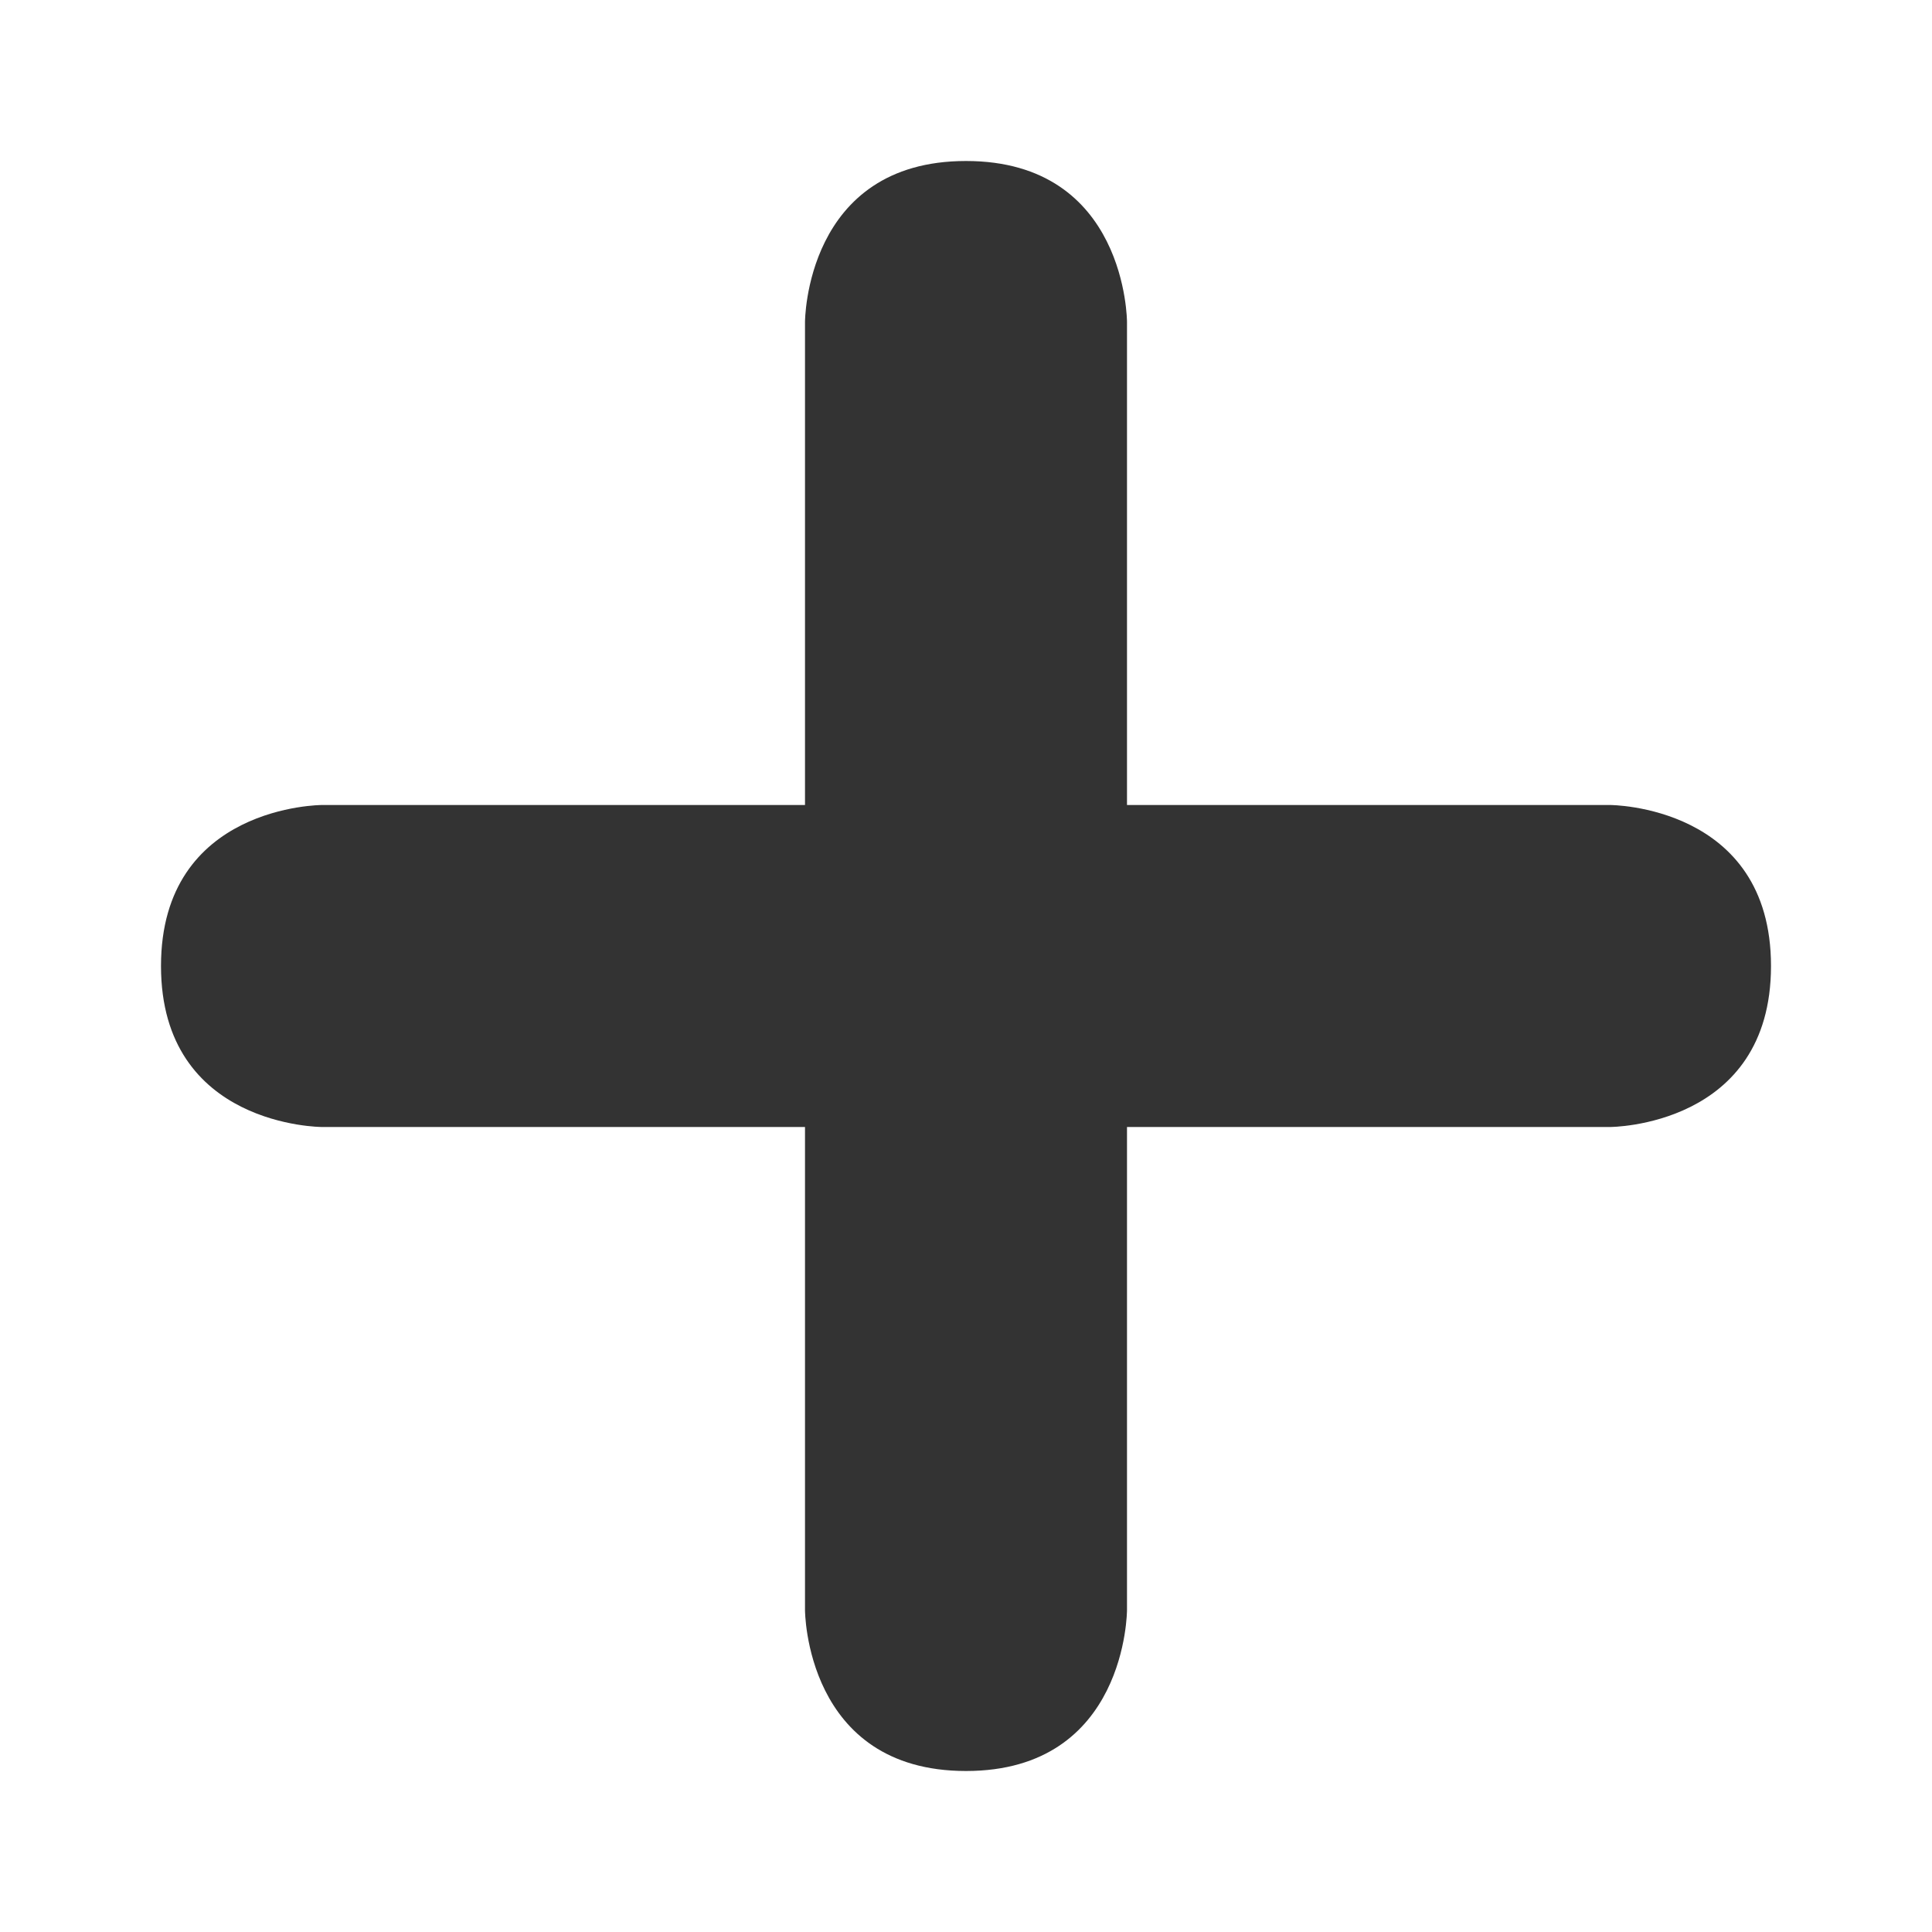
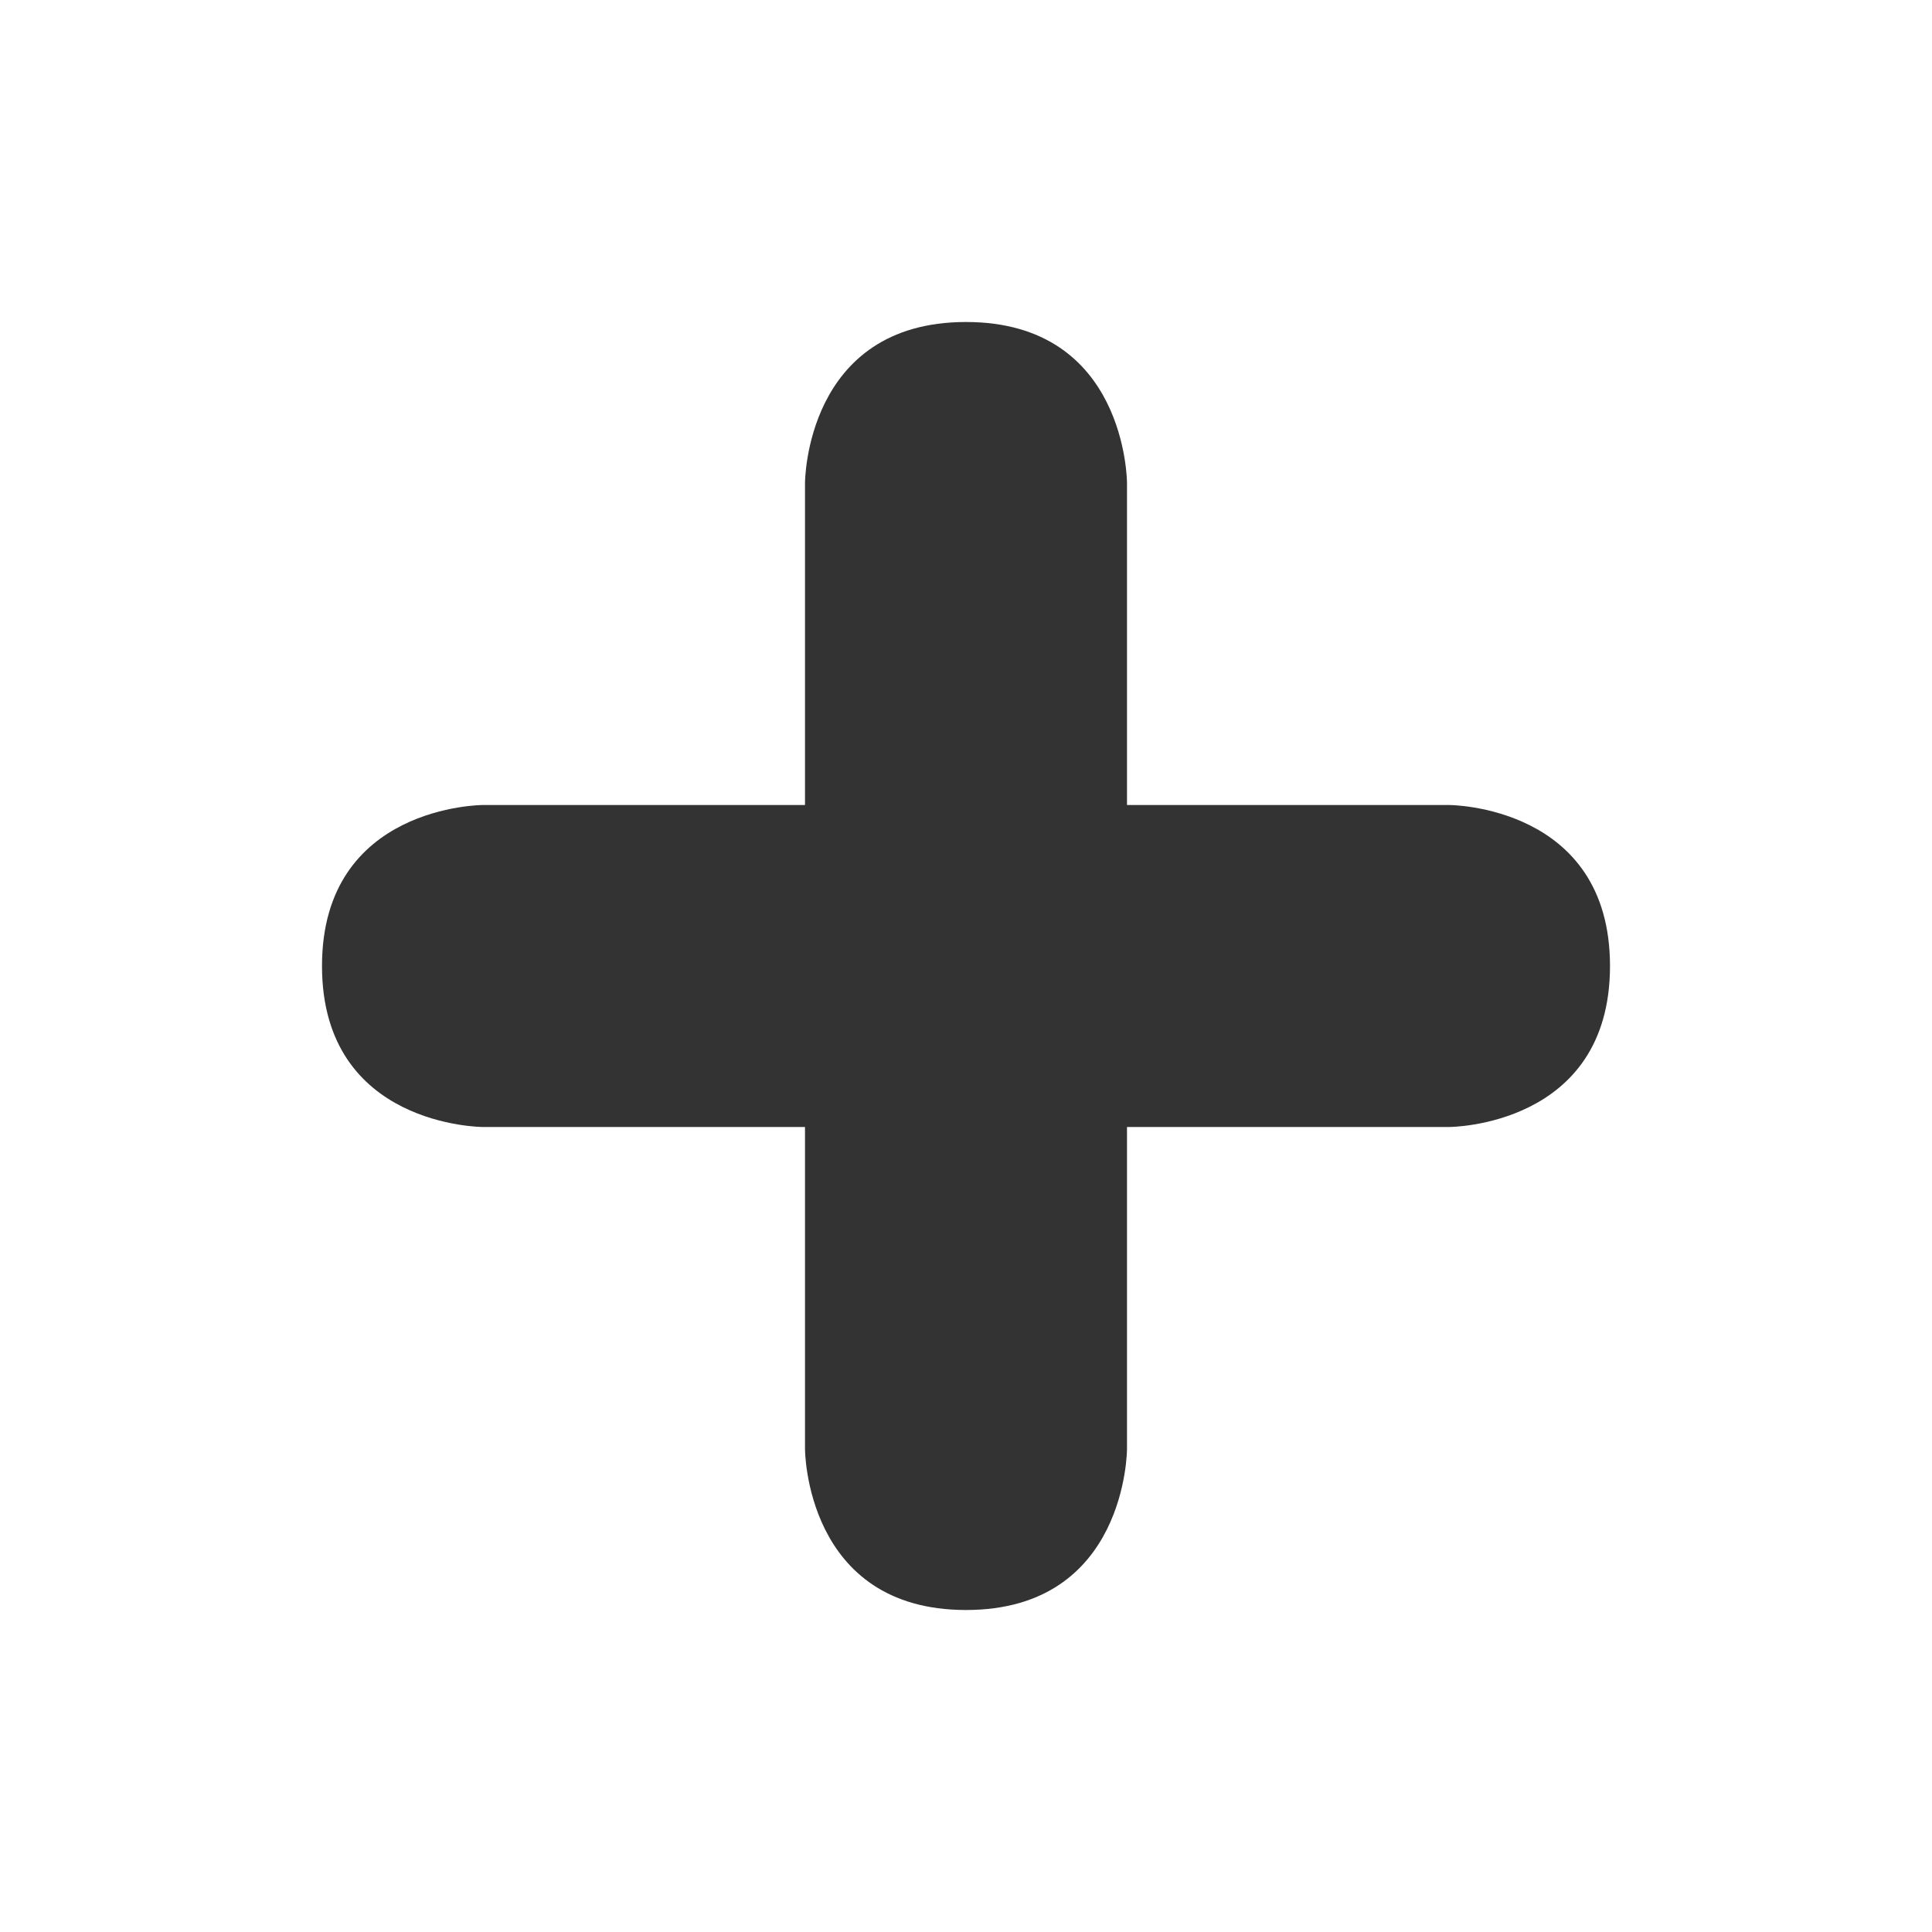
<svg xmlns="http://www.w3.org/2000/svg" xmlns:xlink="http://www.w3.org/1999/xlink" id="svg3275" height="24" width="24" version="1.0">
  <defs id="defs3277">
    <radialGradient id="radialGradient2469" gradientUnits="userSpaceOnUse" cy="4.625" cx="62.625" gradientTransform="matrix(2.1647,0,0,0.75294,-111.56,36.518)" r="10.625">
      <stop id="stop8840" offset="0" />
      <stop id="stop8842" style="stop-opacity:0" offset="1" />
    </radialGradient>
    <linearGradient id="linearGradient2452" y2="34.225" gradientUnits="userSpaceOnUse" x2="24.104" gradientTransform="matrix(1.8451,0,0,1.834,-20.057,-17.214)" y1="15.181" x1="24.104">
      <stop id="stop2266" style="stop-color:#d7e866" offset="0" />
      <stop id="stop2268" style="stop-color:#8cab2a" offset="1" />
    </linearGradient>
    <linearGradient id="linearGradient3269" y2="45" gradientUnits="userSpaceOnUse" x2="24" y1="5" x1="24">
      <stop id="stop3261" style="stop-color:#fff" offset="0" />
      <stop id="stop3263" style="stop-color:#fff;stop-opacity:0" offset="1" />
    </linearGradient>
    <radialGradient xlink:href="#linearGradient2499" id="radialGradient5966" gradientUnits="userSpaceOnUse" gradientTransform="matrix(1.226924,0,0,0.9913394,-14.52316,8.559101)" cx="64.808" cy="1019.362" fx="64.808" fy="991.862" r="61.016" />
    <linearGradient x1="63.397" y1="-12.489" gradientTransform="matrix(2.8014,0,0,2.8014,-142.25,43.835)" x2="63.397" gradientUnits="userSpaceOnUse" y2="5.468" id="linearGradient2499">
      <stop offset="0" style="stop-color:#ffffff;stop-opacity:0;" id="stop4875" />
      <stop id="stop3899" style="stop-color:#ffffff;stop-opacity:0;" offset="0.705" />
      <stop offset="1" style="stop-color:#ffffff;stop-opacity:1;" id="stop4877" />
    </linearGradient>
  </defs>
-   <path style="opacity:0.8;fill:#000000;fill-opacity:1;stroke:none" d="m 10,20 0,-6 -6,0 c 0,0 -2,0 -2,-2 0,-2 2,-2 2,-2 l 6,0 0,-6 c 0,0 0,-2 2,-2 2,0 2,2 2,2 l 0,6 6,0 c 0,0 2,0 2,2 0,2 -2,2 -2,2 l -6,0 0,6 c 0,0 0,2 -2,2 -2,0 -2,-2 -2,-2 z" id="path2997" />
+   <path style="opacity:0.8;fill:#000000;fill-opacity:1;stroke:none" d="m 10,18 0,-4 -4,0 c 0,0 -2,0 -2,-2 0,-2 2,-2 2,-2 l 4,0 0,-4 c 0,0 0,-2 2,-2 2,0 2,2 2,2 l 0,4 4,0 c 0,0 2,0 2,2 0,2 -2,2 -2,2 l -4,0 0,4 c 0,0 0,2 -2,2 -2,0 -2,-2 -2,-2 z" id="path2997" />
</svg>
